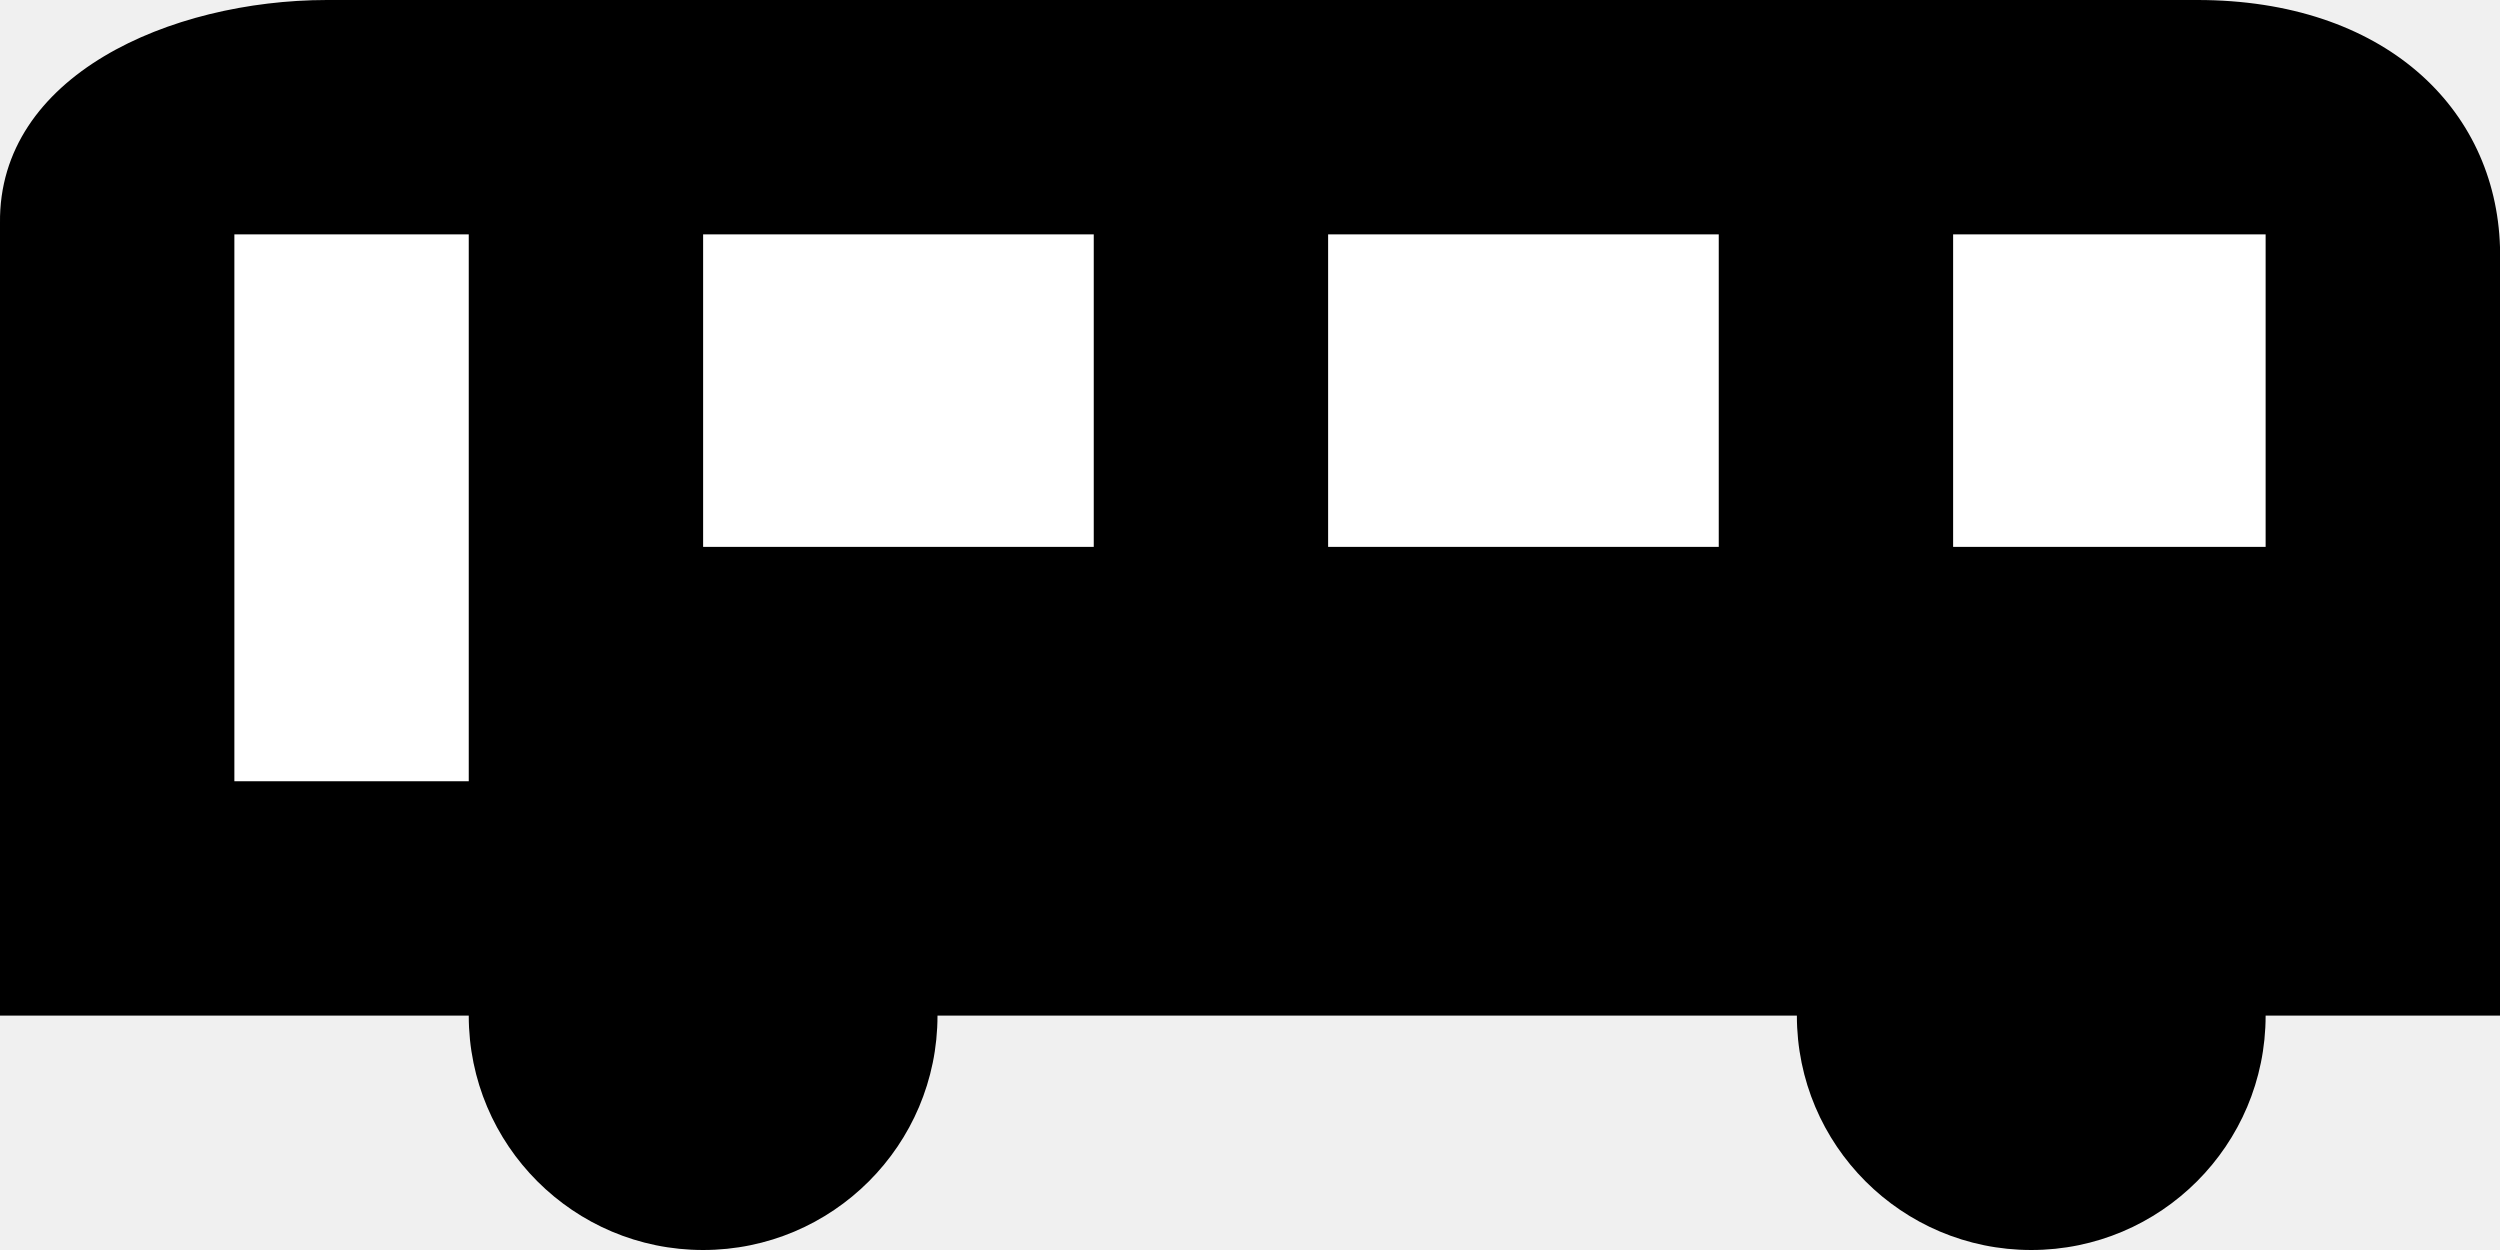
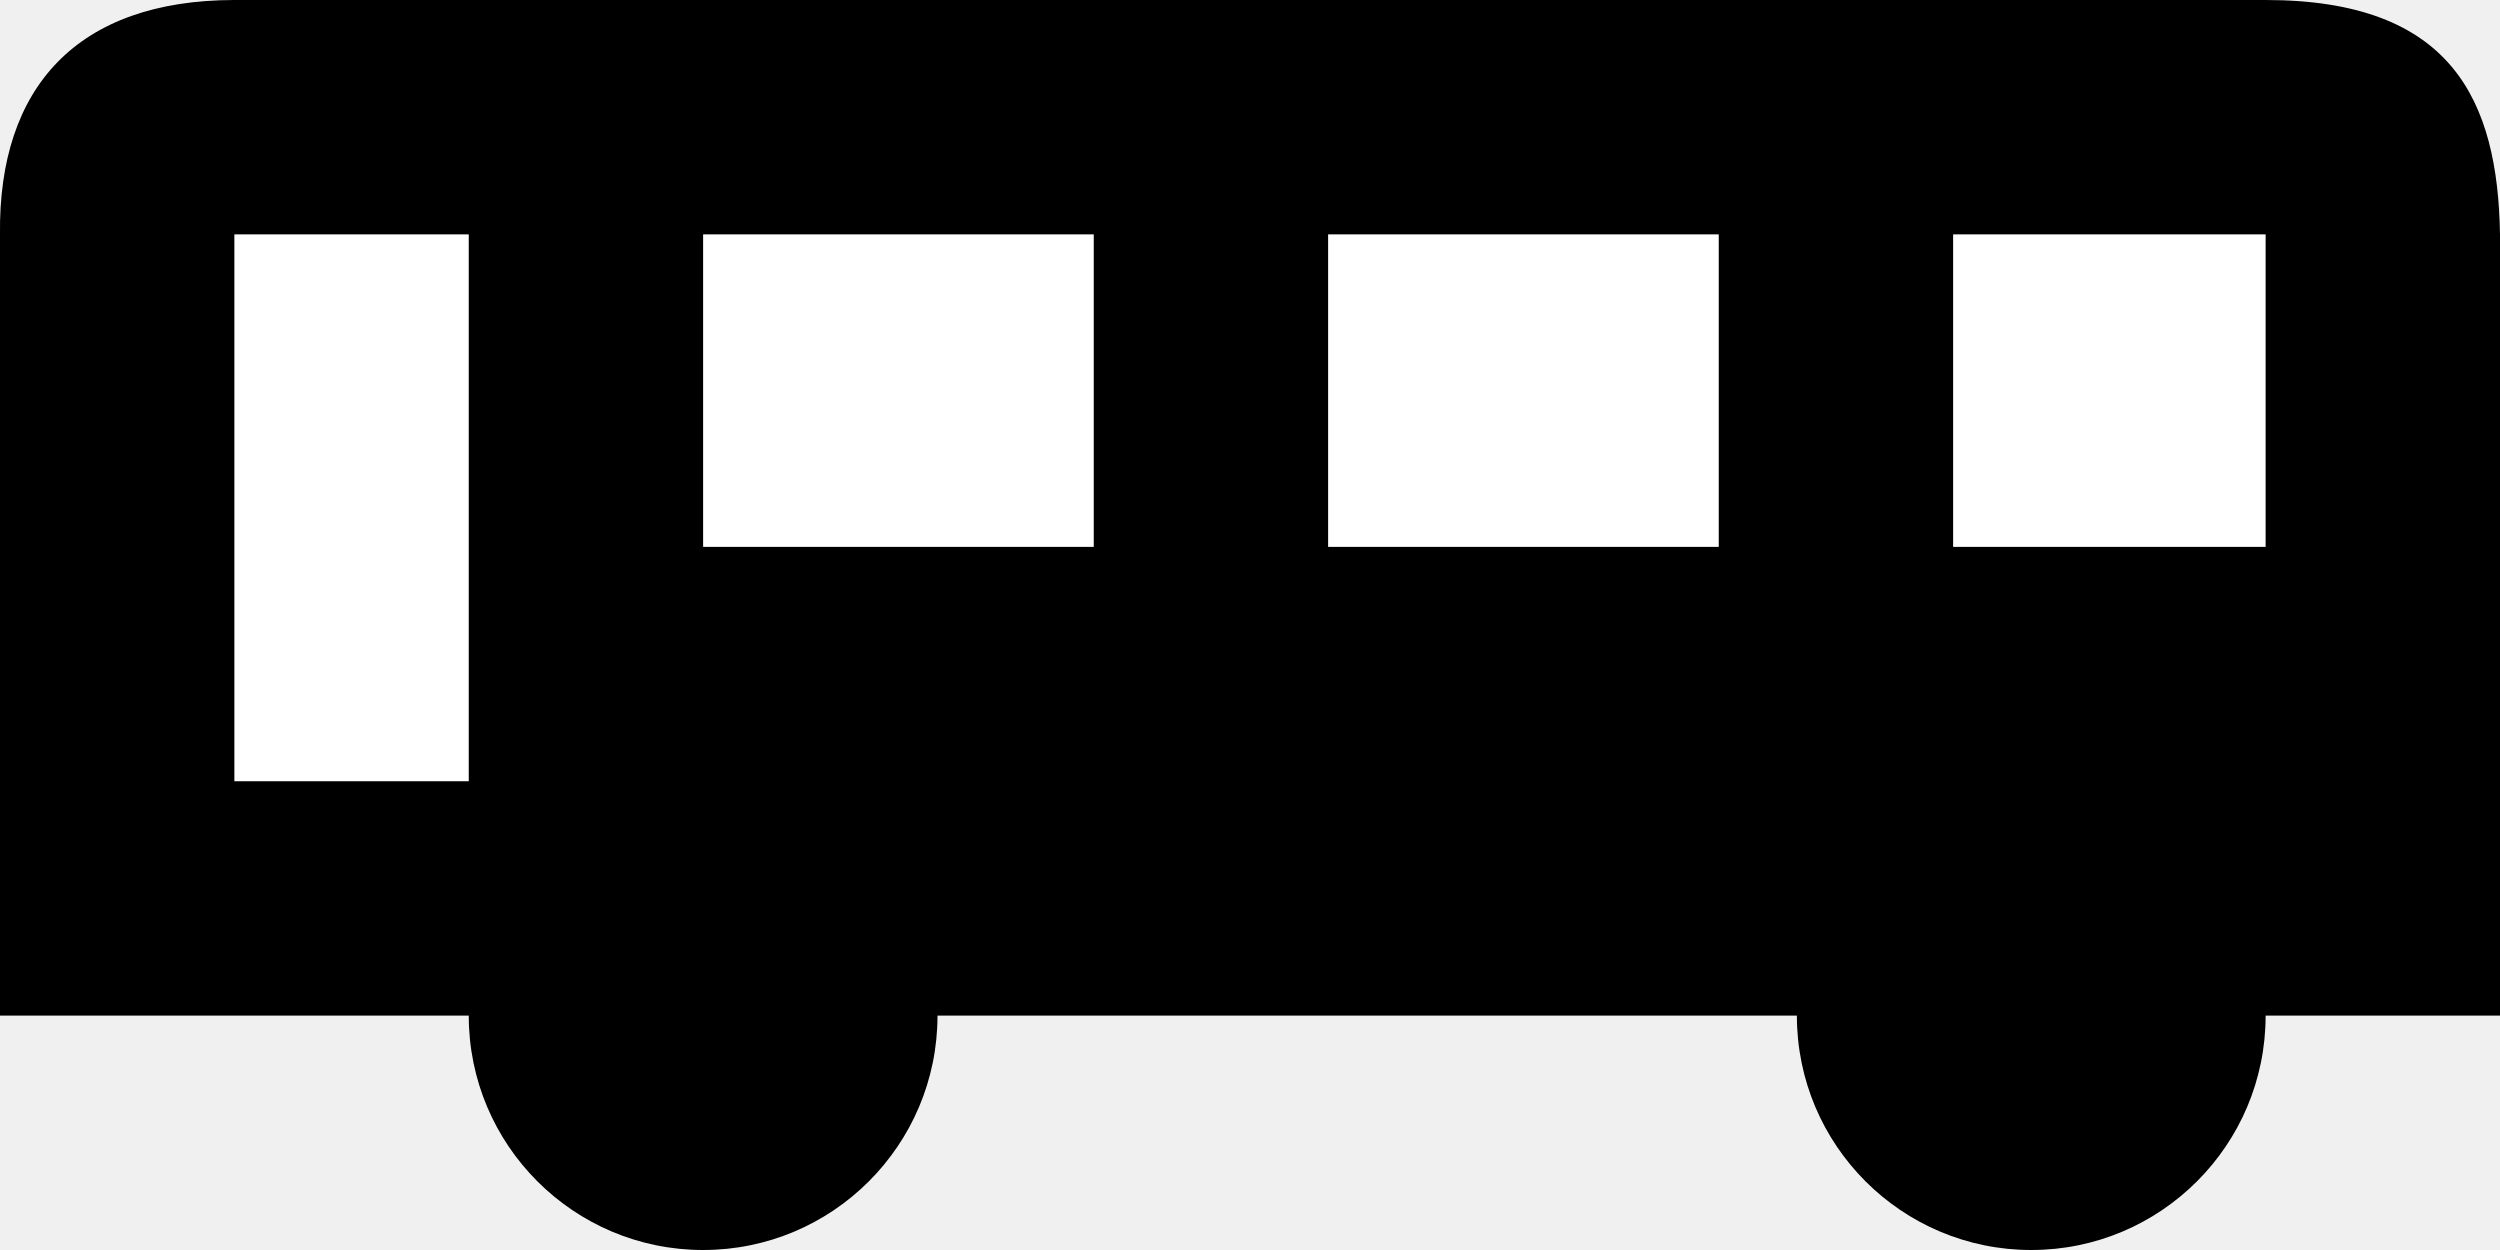
<svg xmlns="http://www.w3.org/2000/svg" viewBox="0 0 512 256" version="1.1" id="svg4" width="512" height="256">
  <defs id="defs8" />
  <g id="layer1">
-     <path style="color:#000000;fill:#000000;-inkscape-stroke:none" d="M 361.627,766.316 H 151.053 c 32.516,13.301 68.049,20.693 105.287,20.693 37.238,0 72.771,-7.393 105.287,-20.693 z" id="path2086" />
-     <path id="rect1006" style="fill:#000000;stroke:#000000;stroke-width:0;stroke-miterlimit:4;stroke-dasharray:none;stroke-opacity:1" d="M 0,45.7 V 208 H 512 V 50.609 C 511.122,22.044 488.175,0 450,0 322.313,-0.1 194.626,-0.166 66.939,0 34.817,0.043 -0.359,15.494 0,45.7 Z" />
+     <path id="rect1006" style="fill:#000000;stroke:#000000;stroke-width:0;stroke-miterlimit:4;stroke-dasharray:none;stroke-opacity:1" d="M 0,48 V 208 H 512 V 48 C 511.543,20.565 502.175,0 464,0 336.313,-0.1 175.687,-0.166 48,0 15.878,0.043 -0.359,17.794 0,48 Z" />
    <rect style="fill:#ffffff;stroke:#000000;stroke-width:0;stroke-miterlimit:4;stroke-dasharray:none;stroke-opacity:1" id="rect1736" width="48" height="112" x="48" y="48" />
    <rect style="fill:#ffffff;stroke:#000000;stroke-width:0;stroke-miterlimit:4;stroke-dasharray:none;stroke-opacity:1" id="rect1736-7" width="80" height="64" x="144" y="48" />
    <rect style="fill:#ffffff;stroke:#000000;stroke-width:0;stroke-miterlimit:4;stroke-dasharray:none;stroke-opacity:1" id="rect1736-7-3-6" width="64" height="64" x="400" y="48" />
    <rect style="fill:#ffffff;stroke:#000000;stroke-width:0;stroke-miterlimit:4;stroke-dasharray:none;stroke-opacity:1" id="rect1736-7-3-6-3" width="80" height="64" x="272" y="48" />
    <circle style="fill:#000000;fill-opacity:1;stroke:#000000;stroke-width:0" id="path2227" cx="144" cy="208" r="48" />
    <circle style="fill:#000000;fill-opacity:1;stroke:#000000;stroke-width:0" id="path2227-3" cx="416" cy="208" r="48" />
  </g>
</svg>
